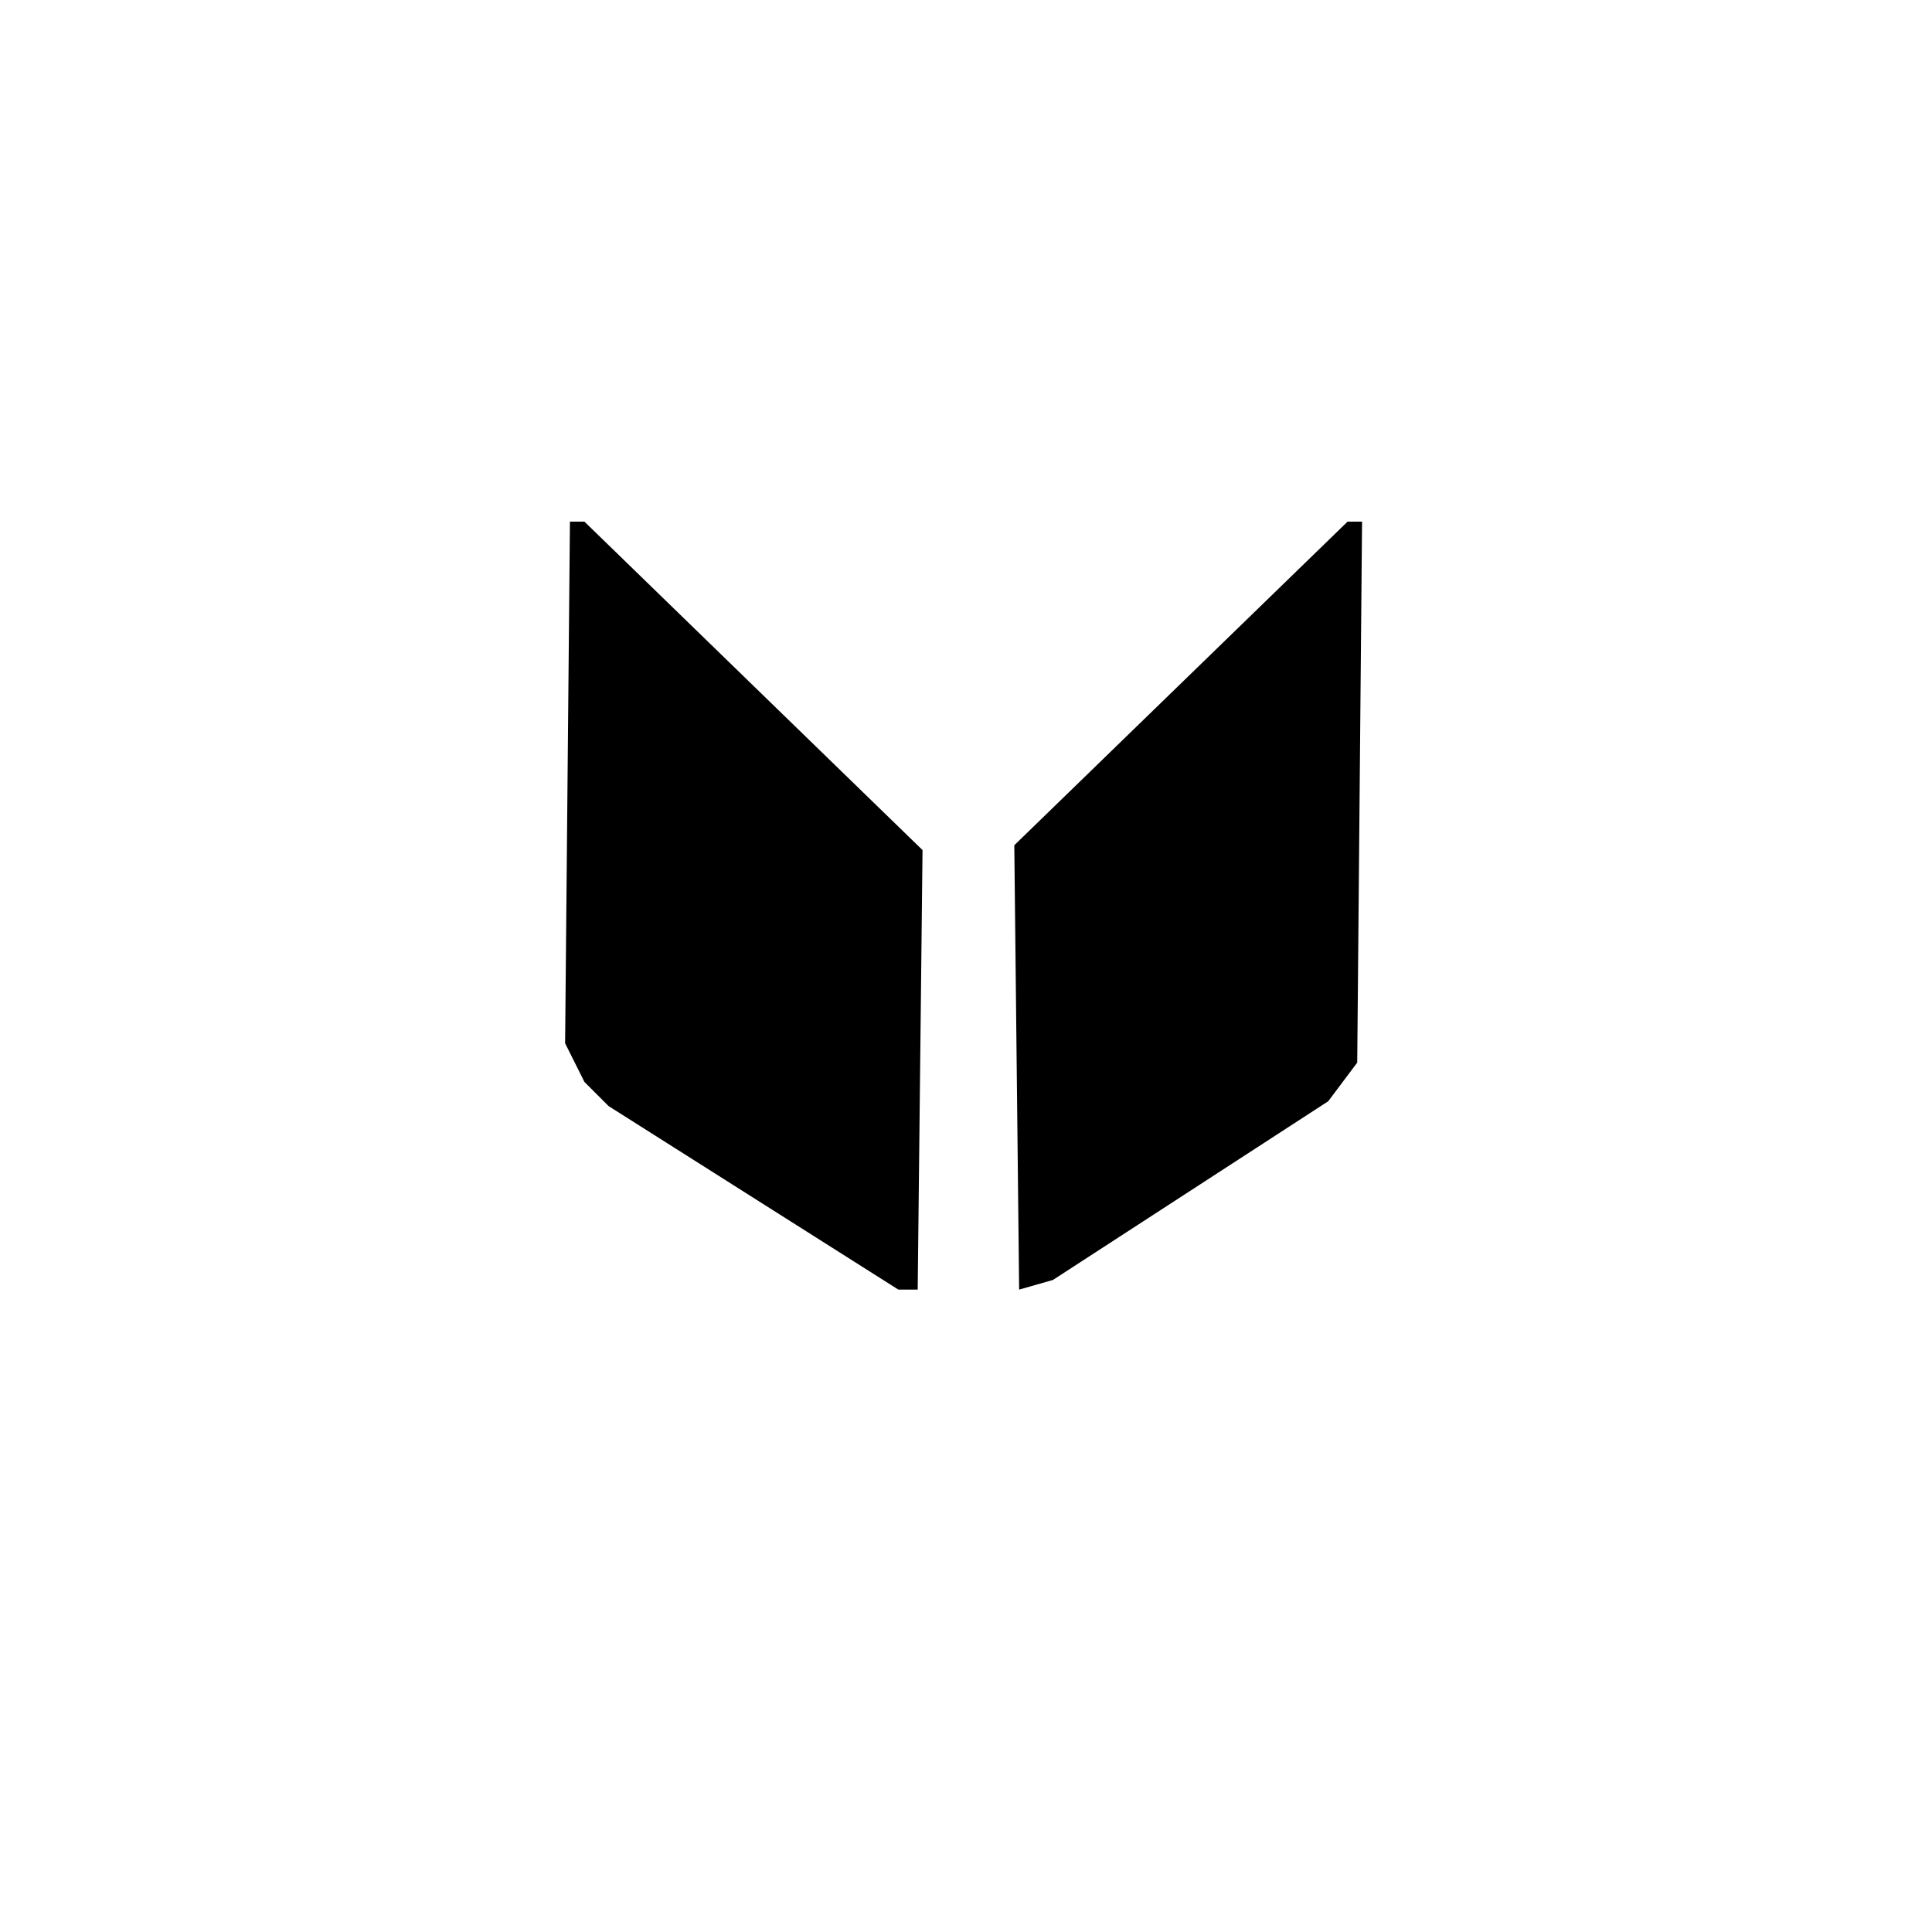
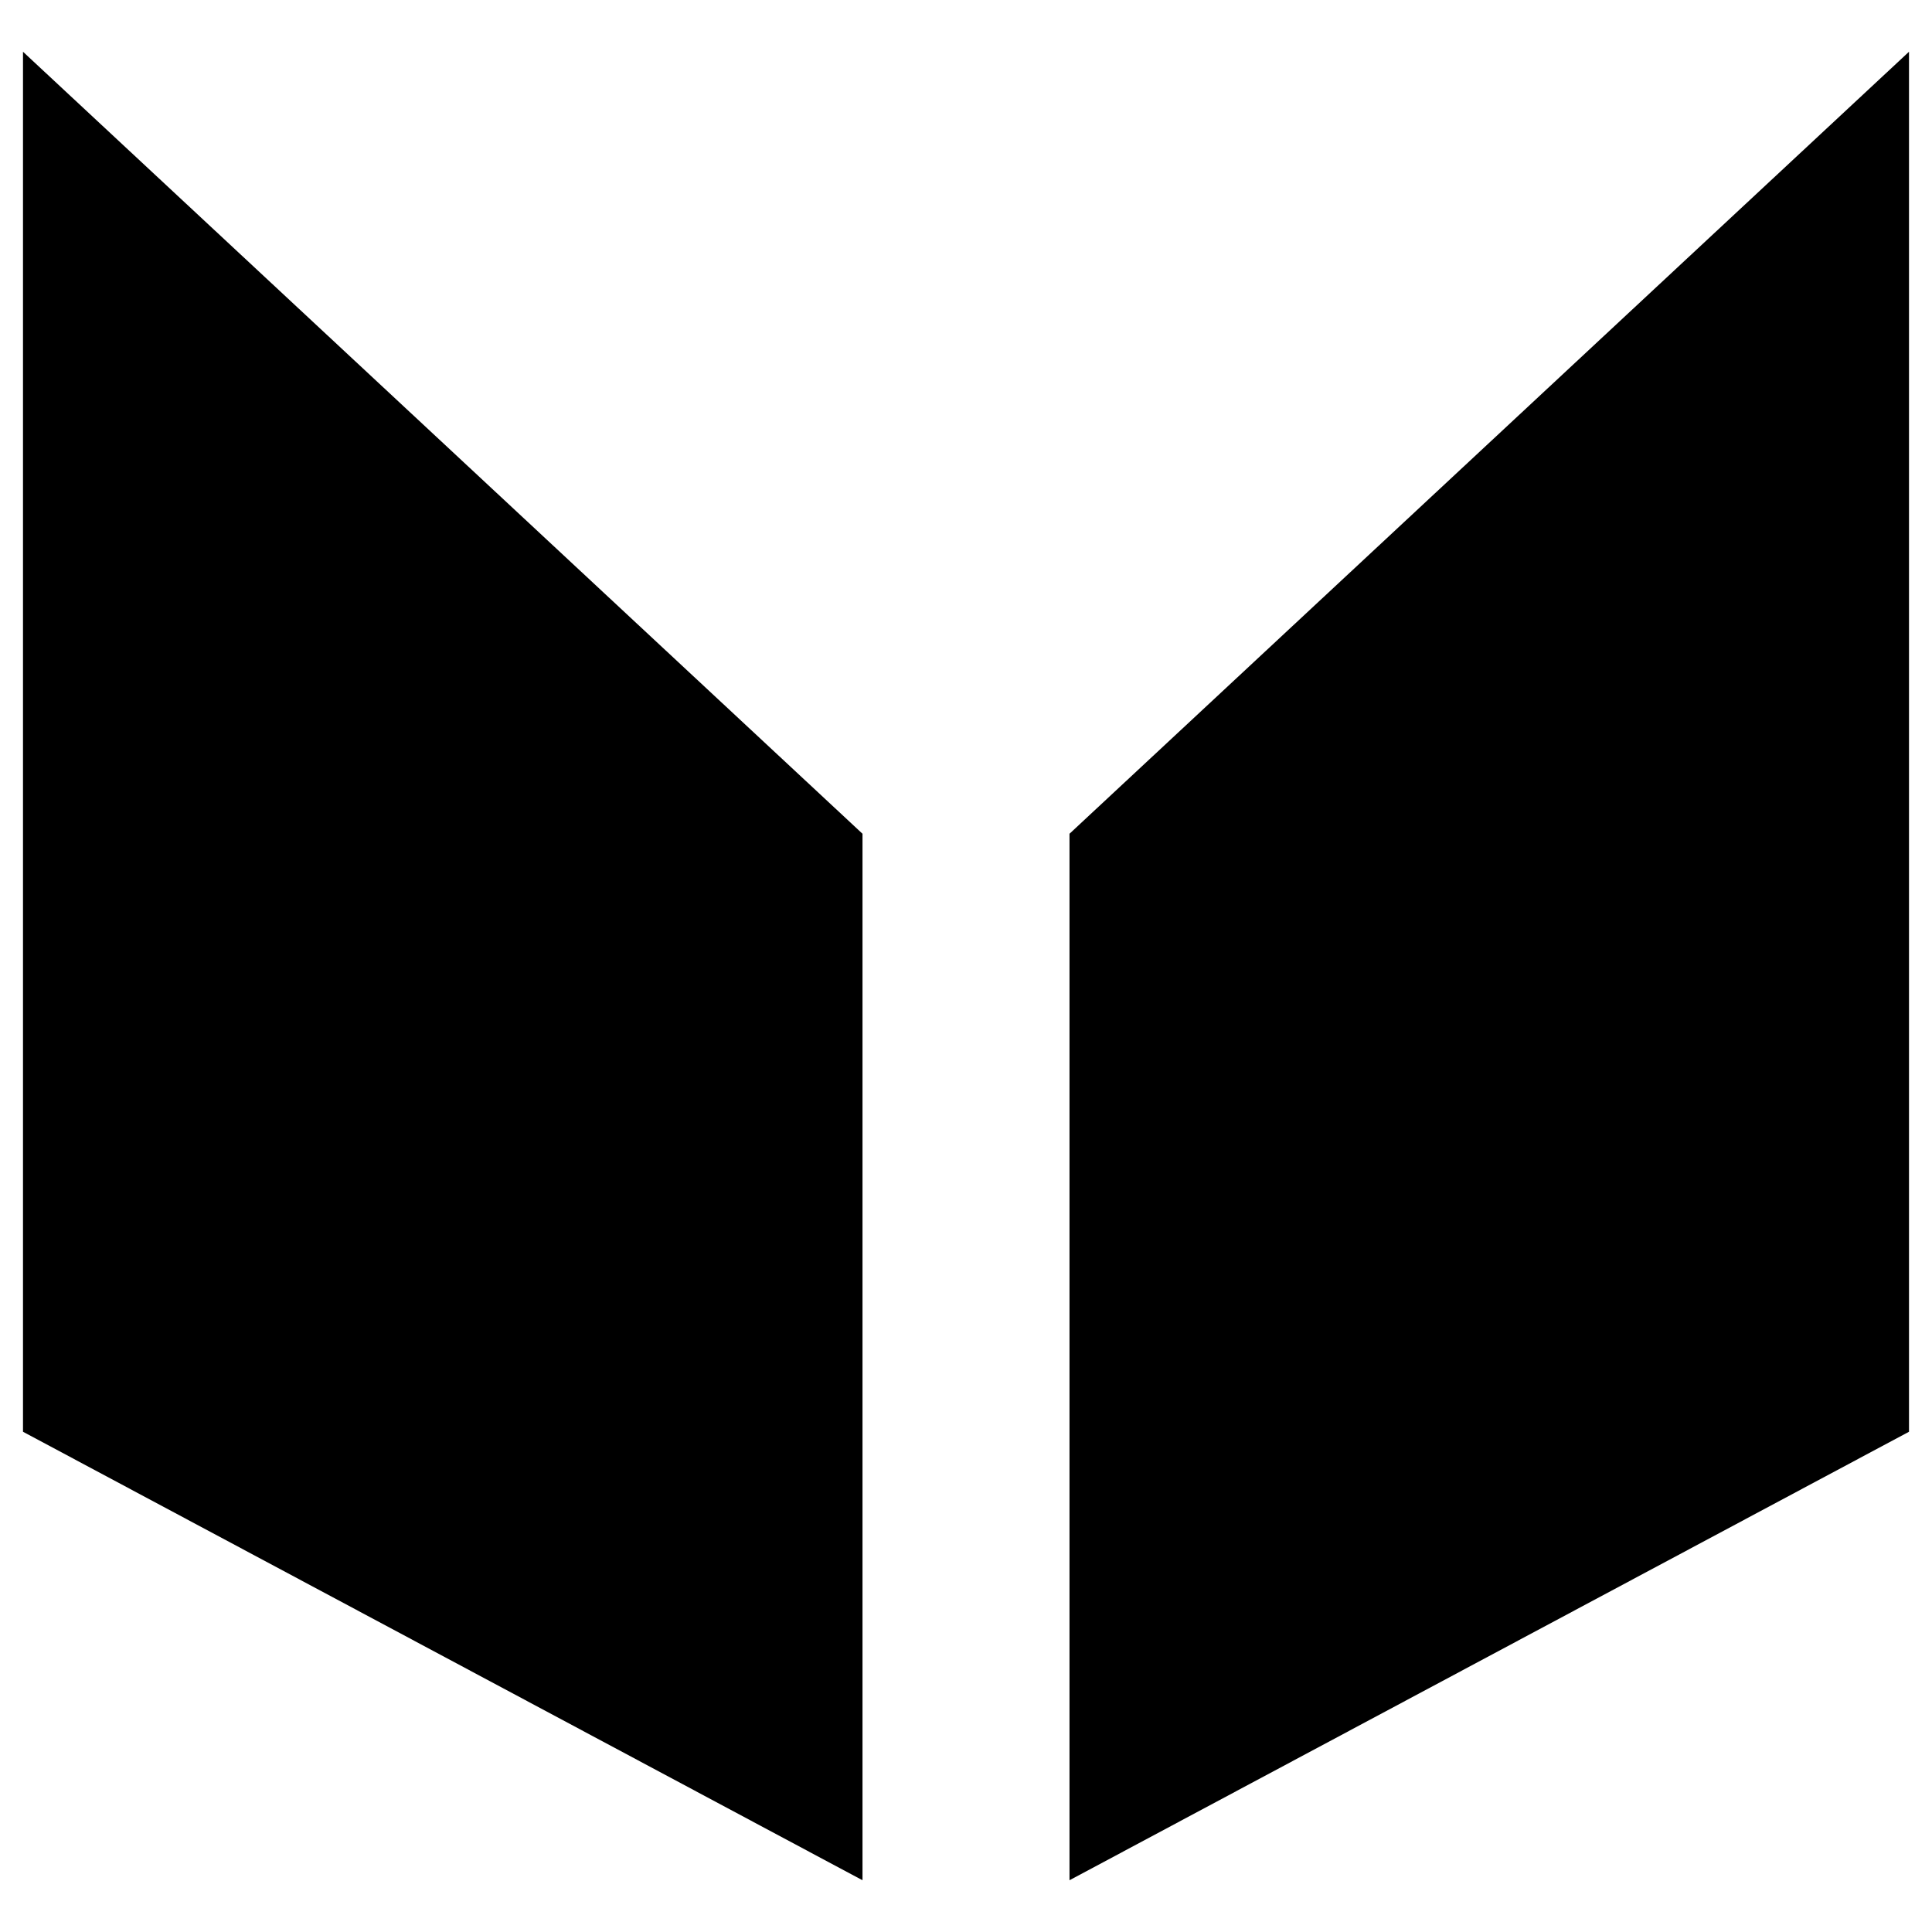
- <svg xmlns="http://www.w3.org/2000/svg" viewBox="0 0 400 400" role="img" aria-label="Morrow logo mark">
+ <svg xmlns="http://www.w3.org/2000/svg" viewBox="116 103.5 168 168" role="img" aria-label="Morrow logo mark">
  <g fill="#000000">
-     <path d="M 282 108 L 279 108 L 210 175 L 211 267 L 218 265 L 275 228 L 281 220 Z" />
-     <path d="M 118 108 L 117 216 L 121 224 L 126 229 L 186 267 L 190 267 L 191 176 L 121 108 Z" />
+     <path d="M118 108 L118 228 L191 267 L191 176 Z" />
+     <path d="M282 108 L282 228 L209 267 L209 176 Z" />
  </g>
</svg>
